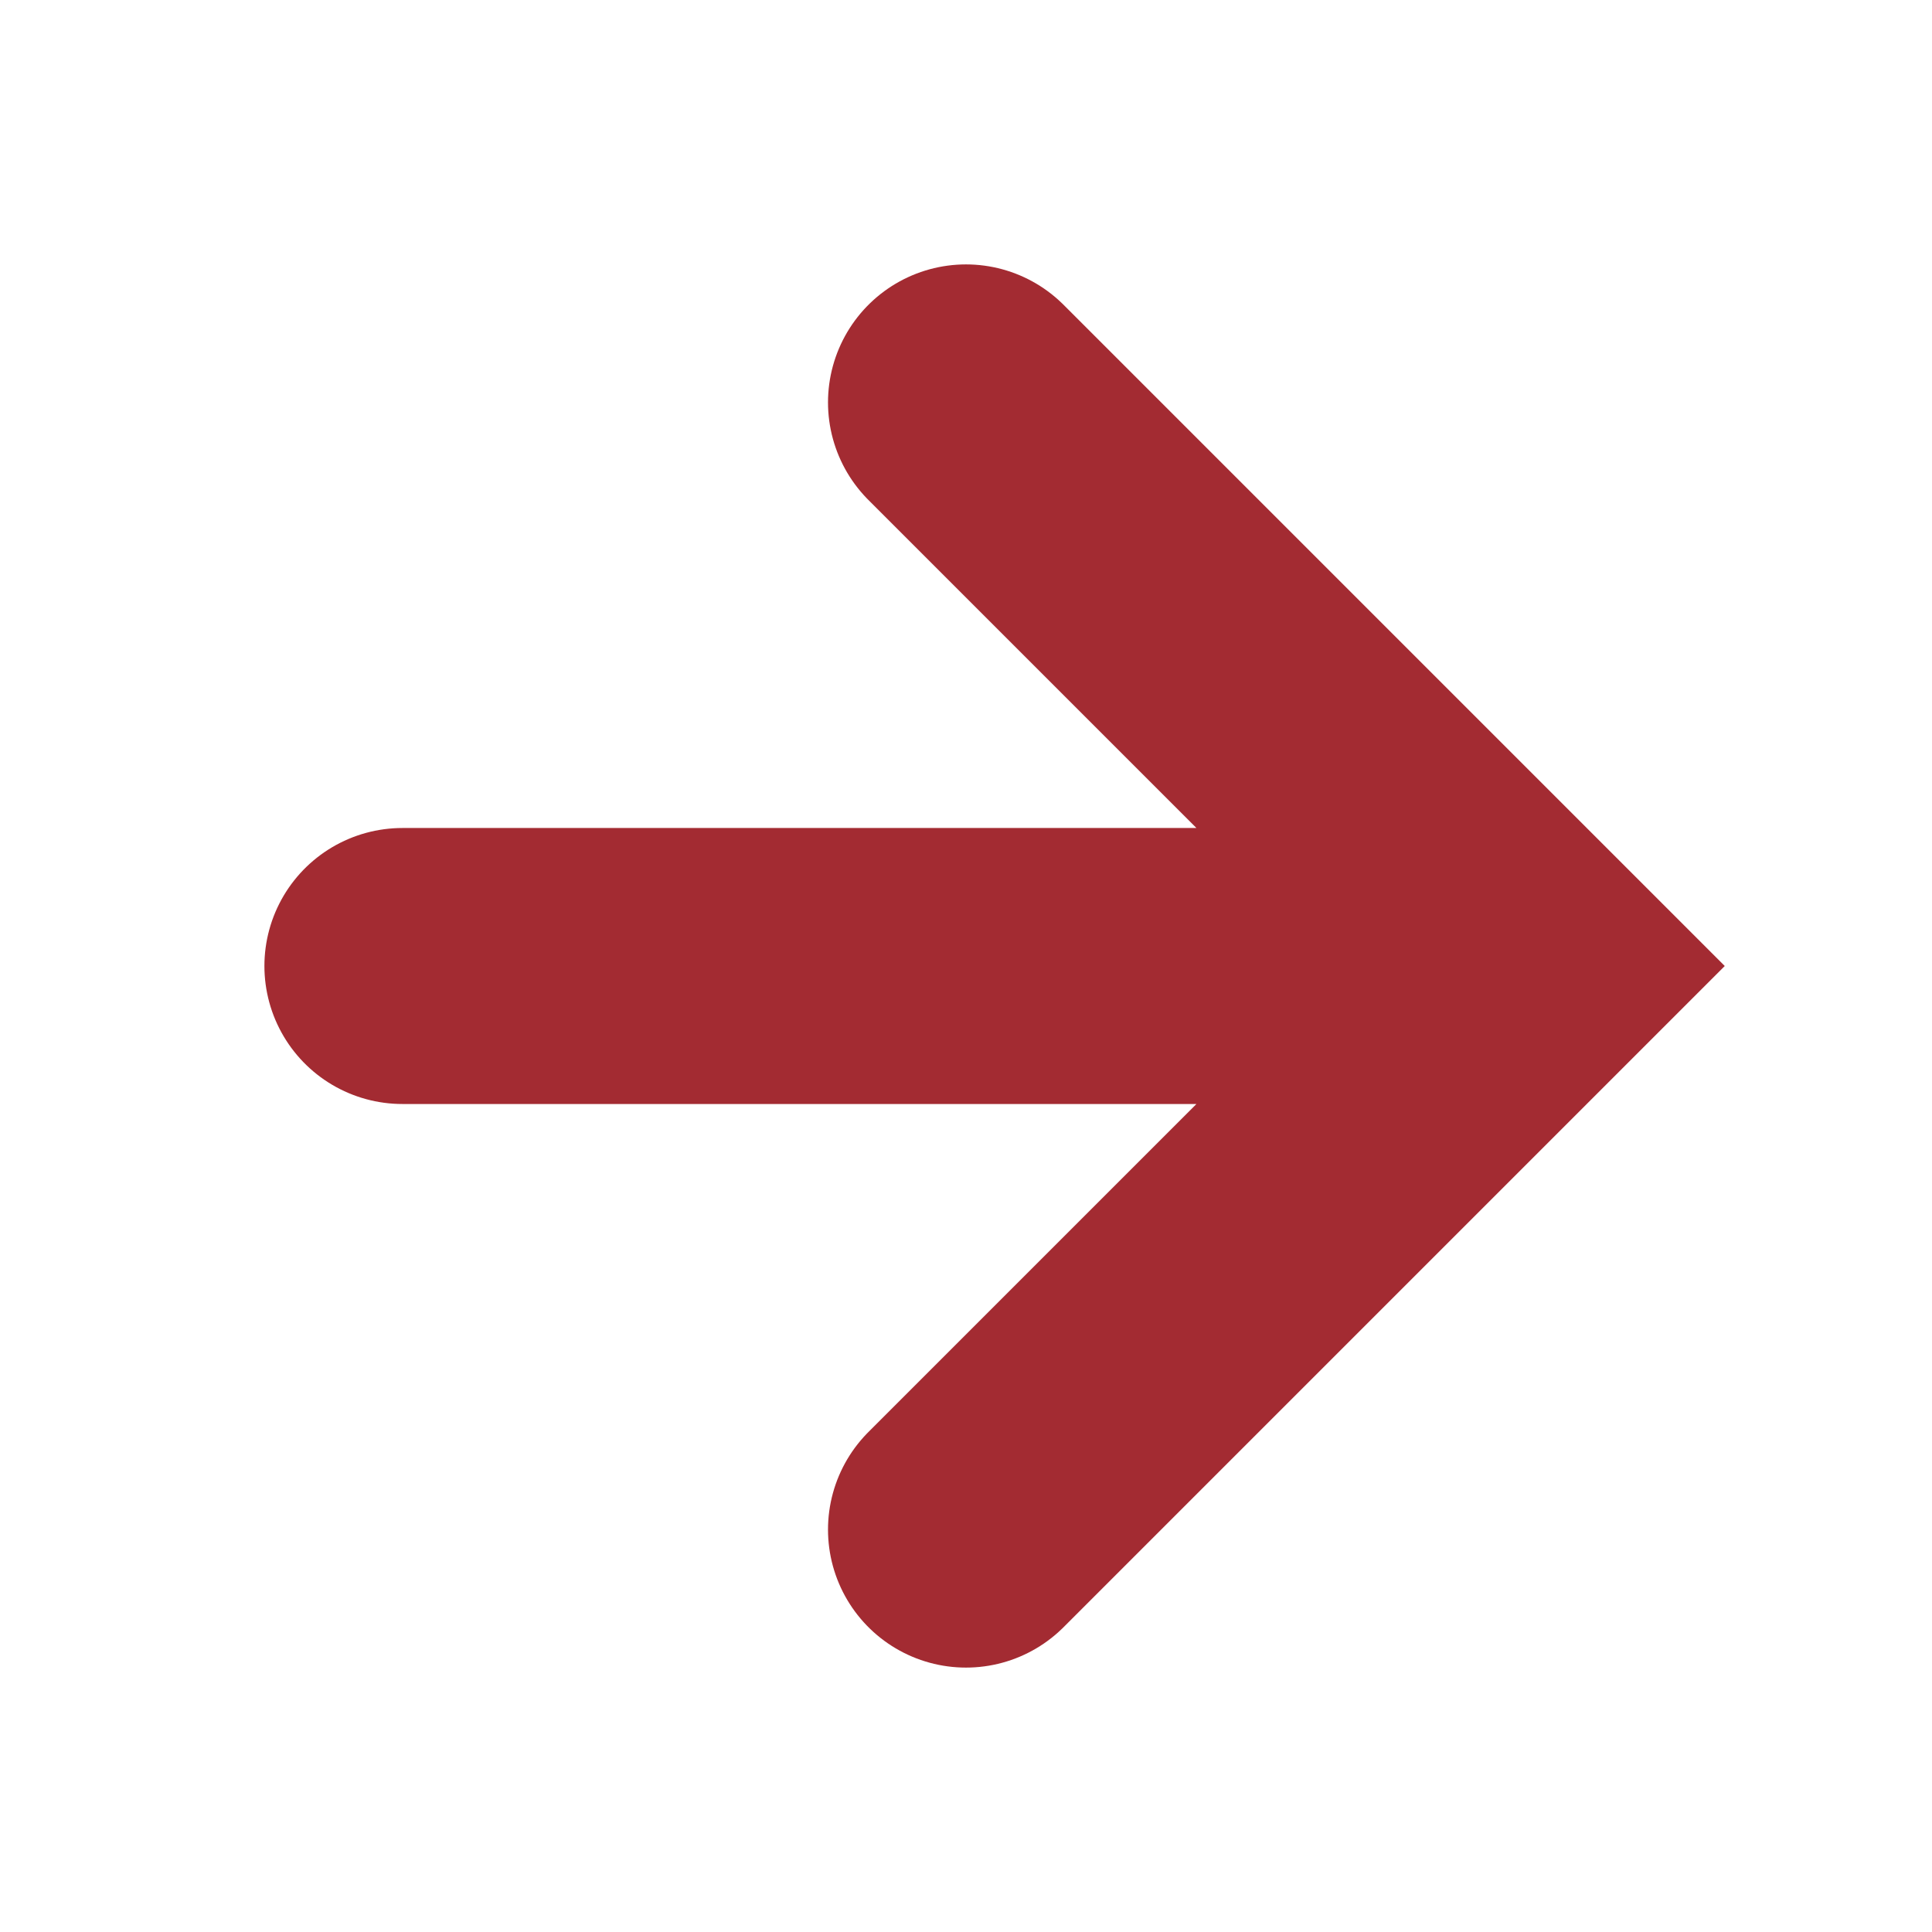
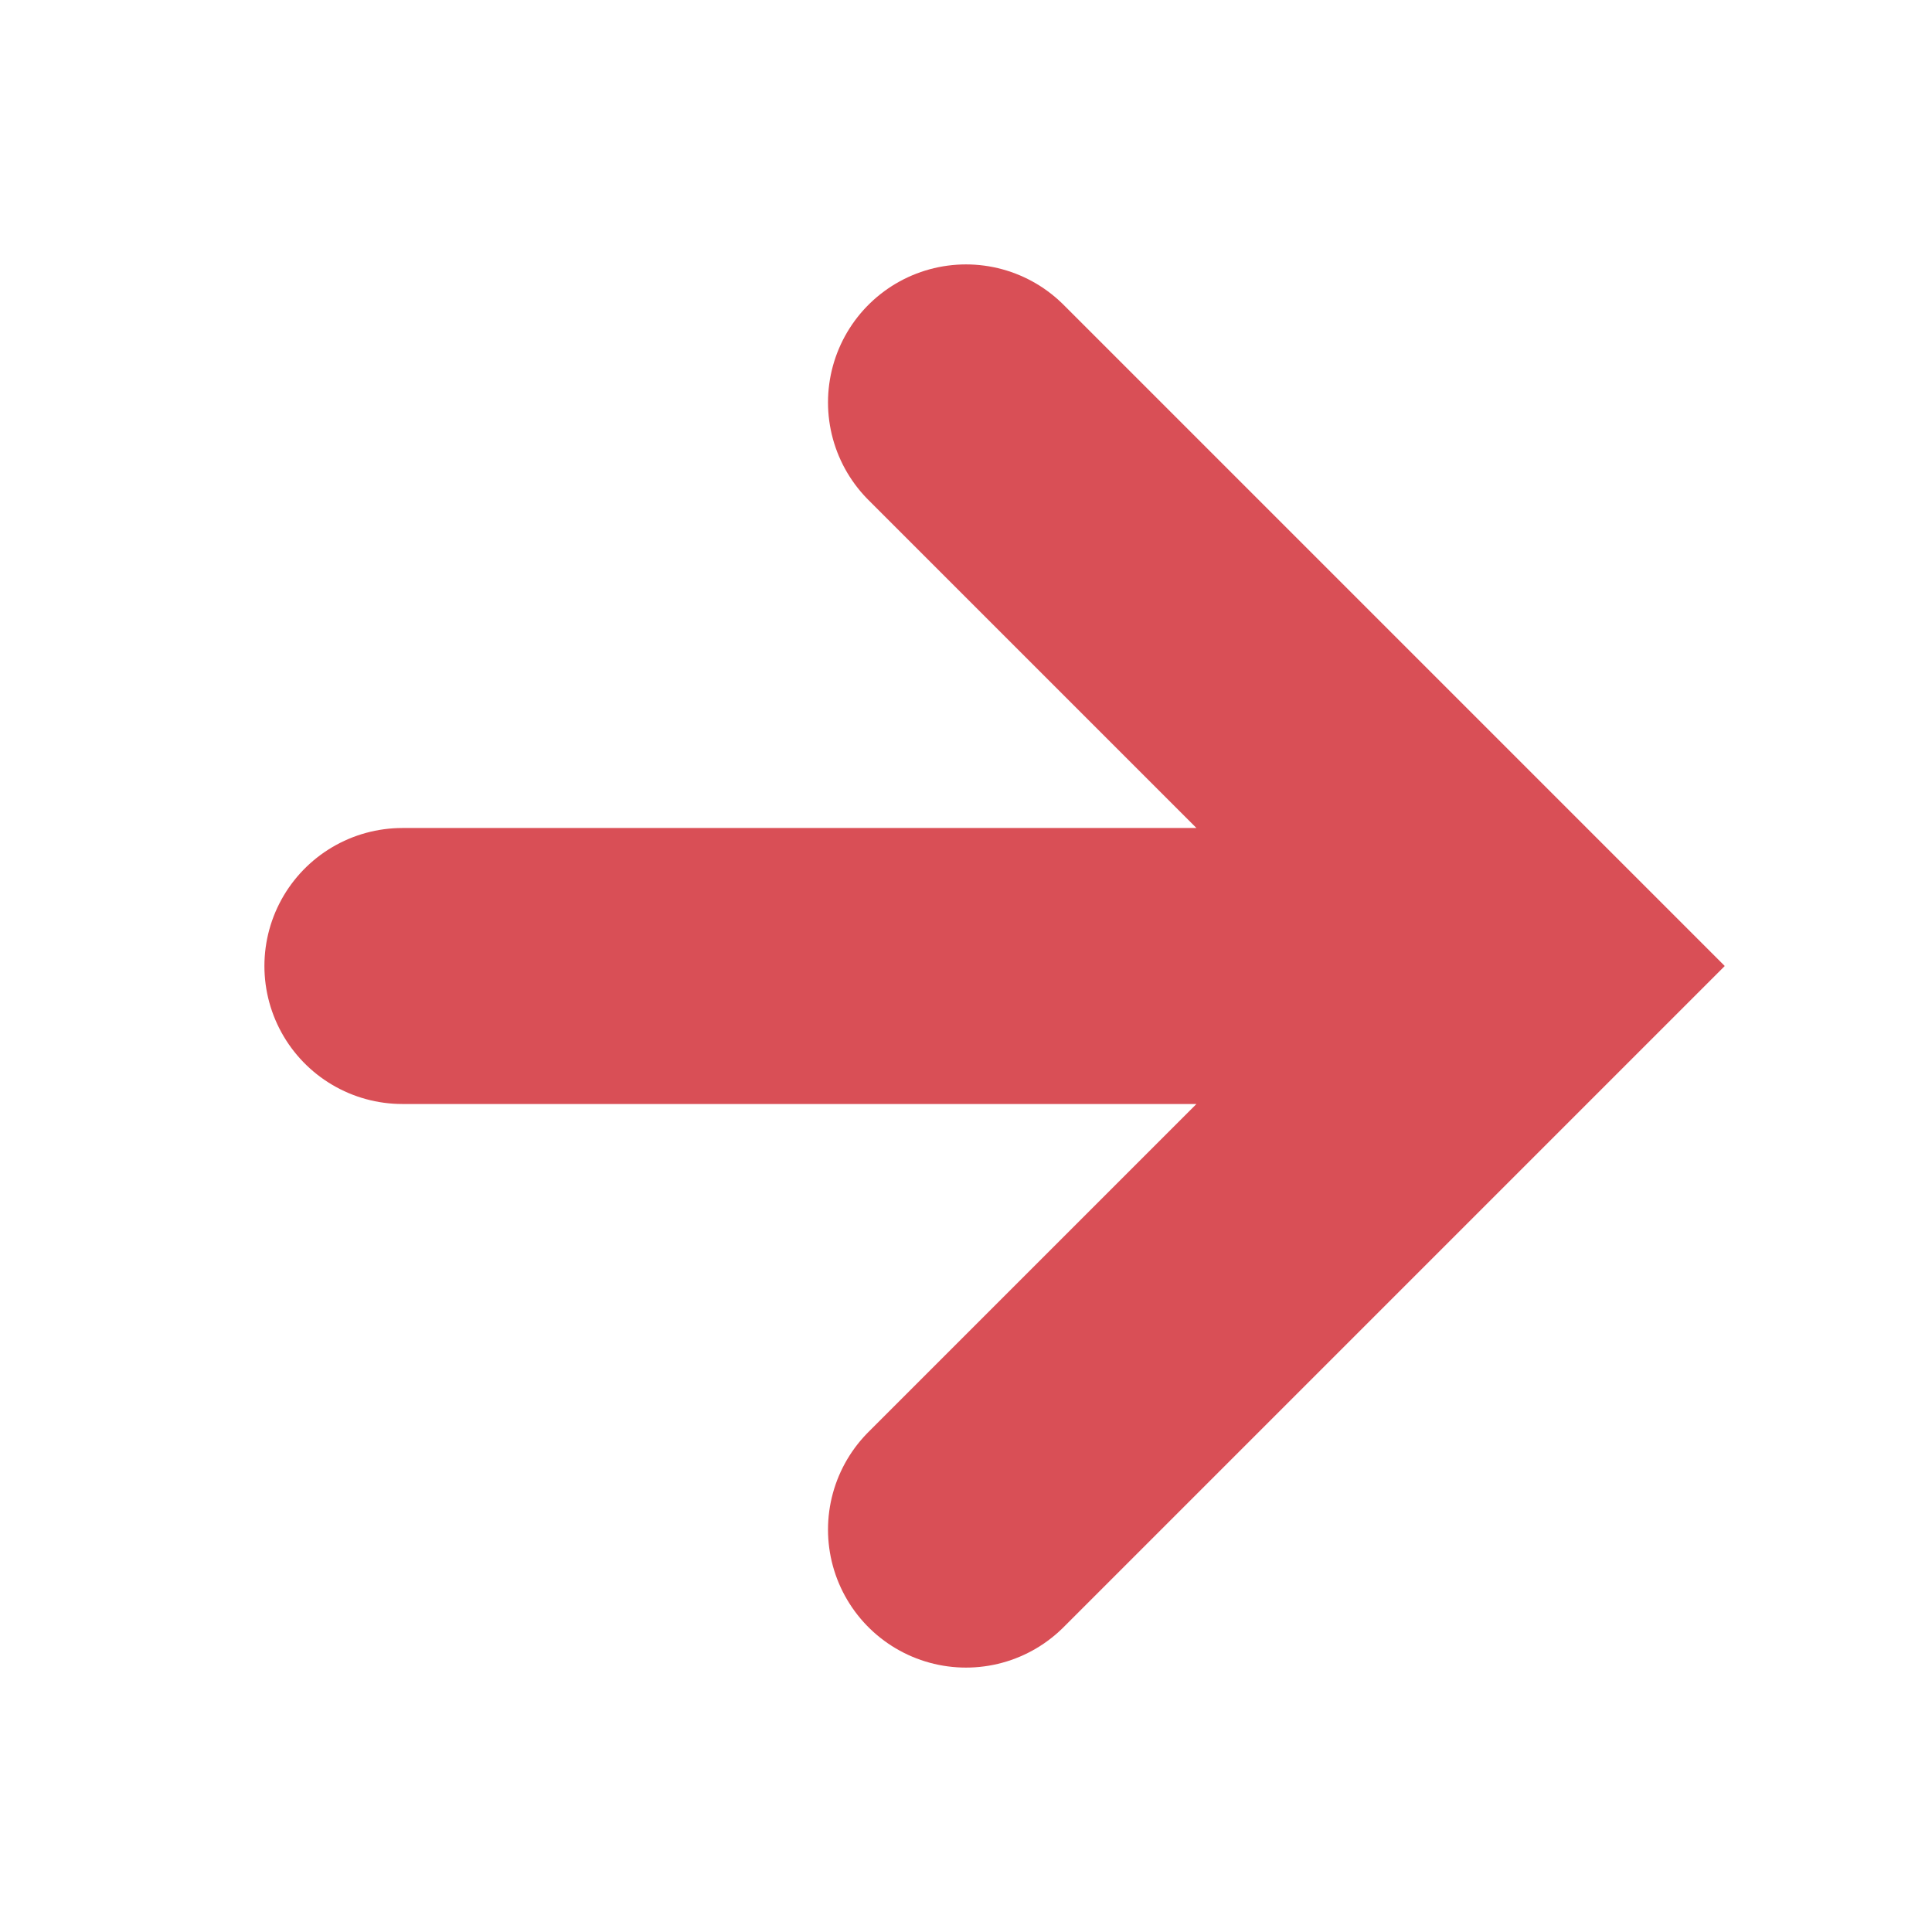
<svg xmlns="http://www.w3.org/2000/svg" preserveAspectRatio="none" overflow="visible" style="display: block;" width="14" height="14" viewBox="0 0 14 14" fill="none">
  <g id="arrow-right">
-     <path id="Vector" d="M2.916 7H11.084M7 11.084L11.084 7L7 2.916" stroke="#A32B32" stroke-width="2" stroke-linecap="round" />
+     <path id="Vector" d="M2.916 7H11.084M7 11.084L11.084 7L7 2.916" stroke="#D94F56" stroke-width="2" stroke-linecap="round" />
  </g>
</svg>
